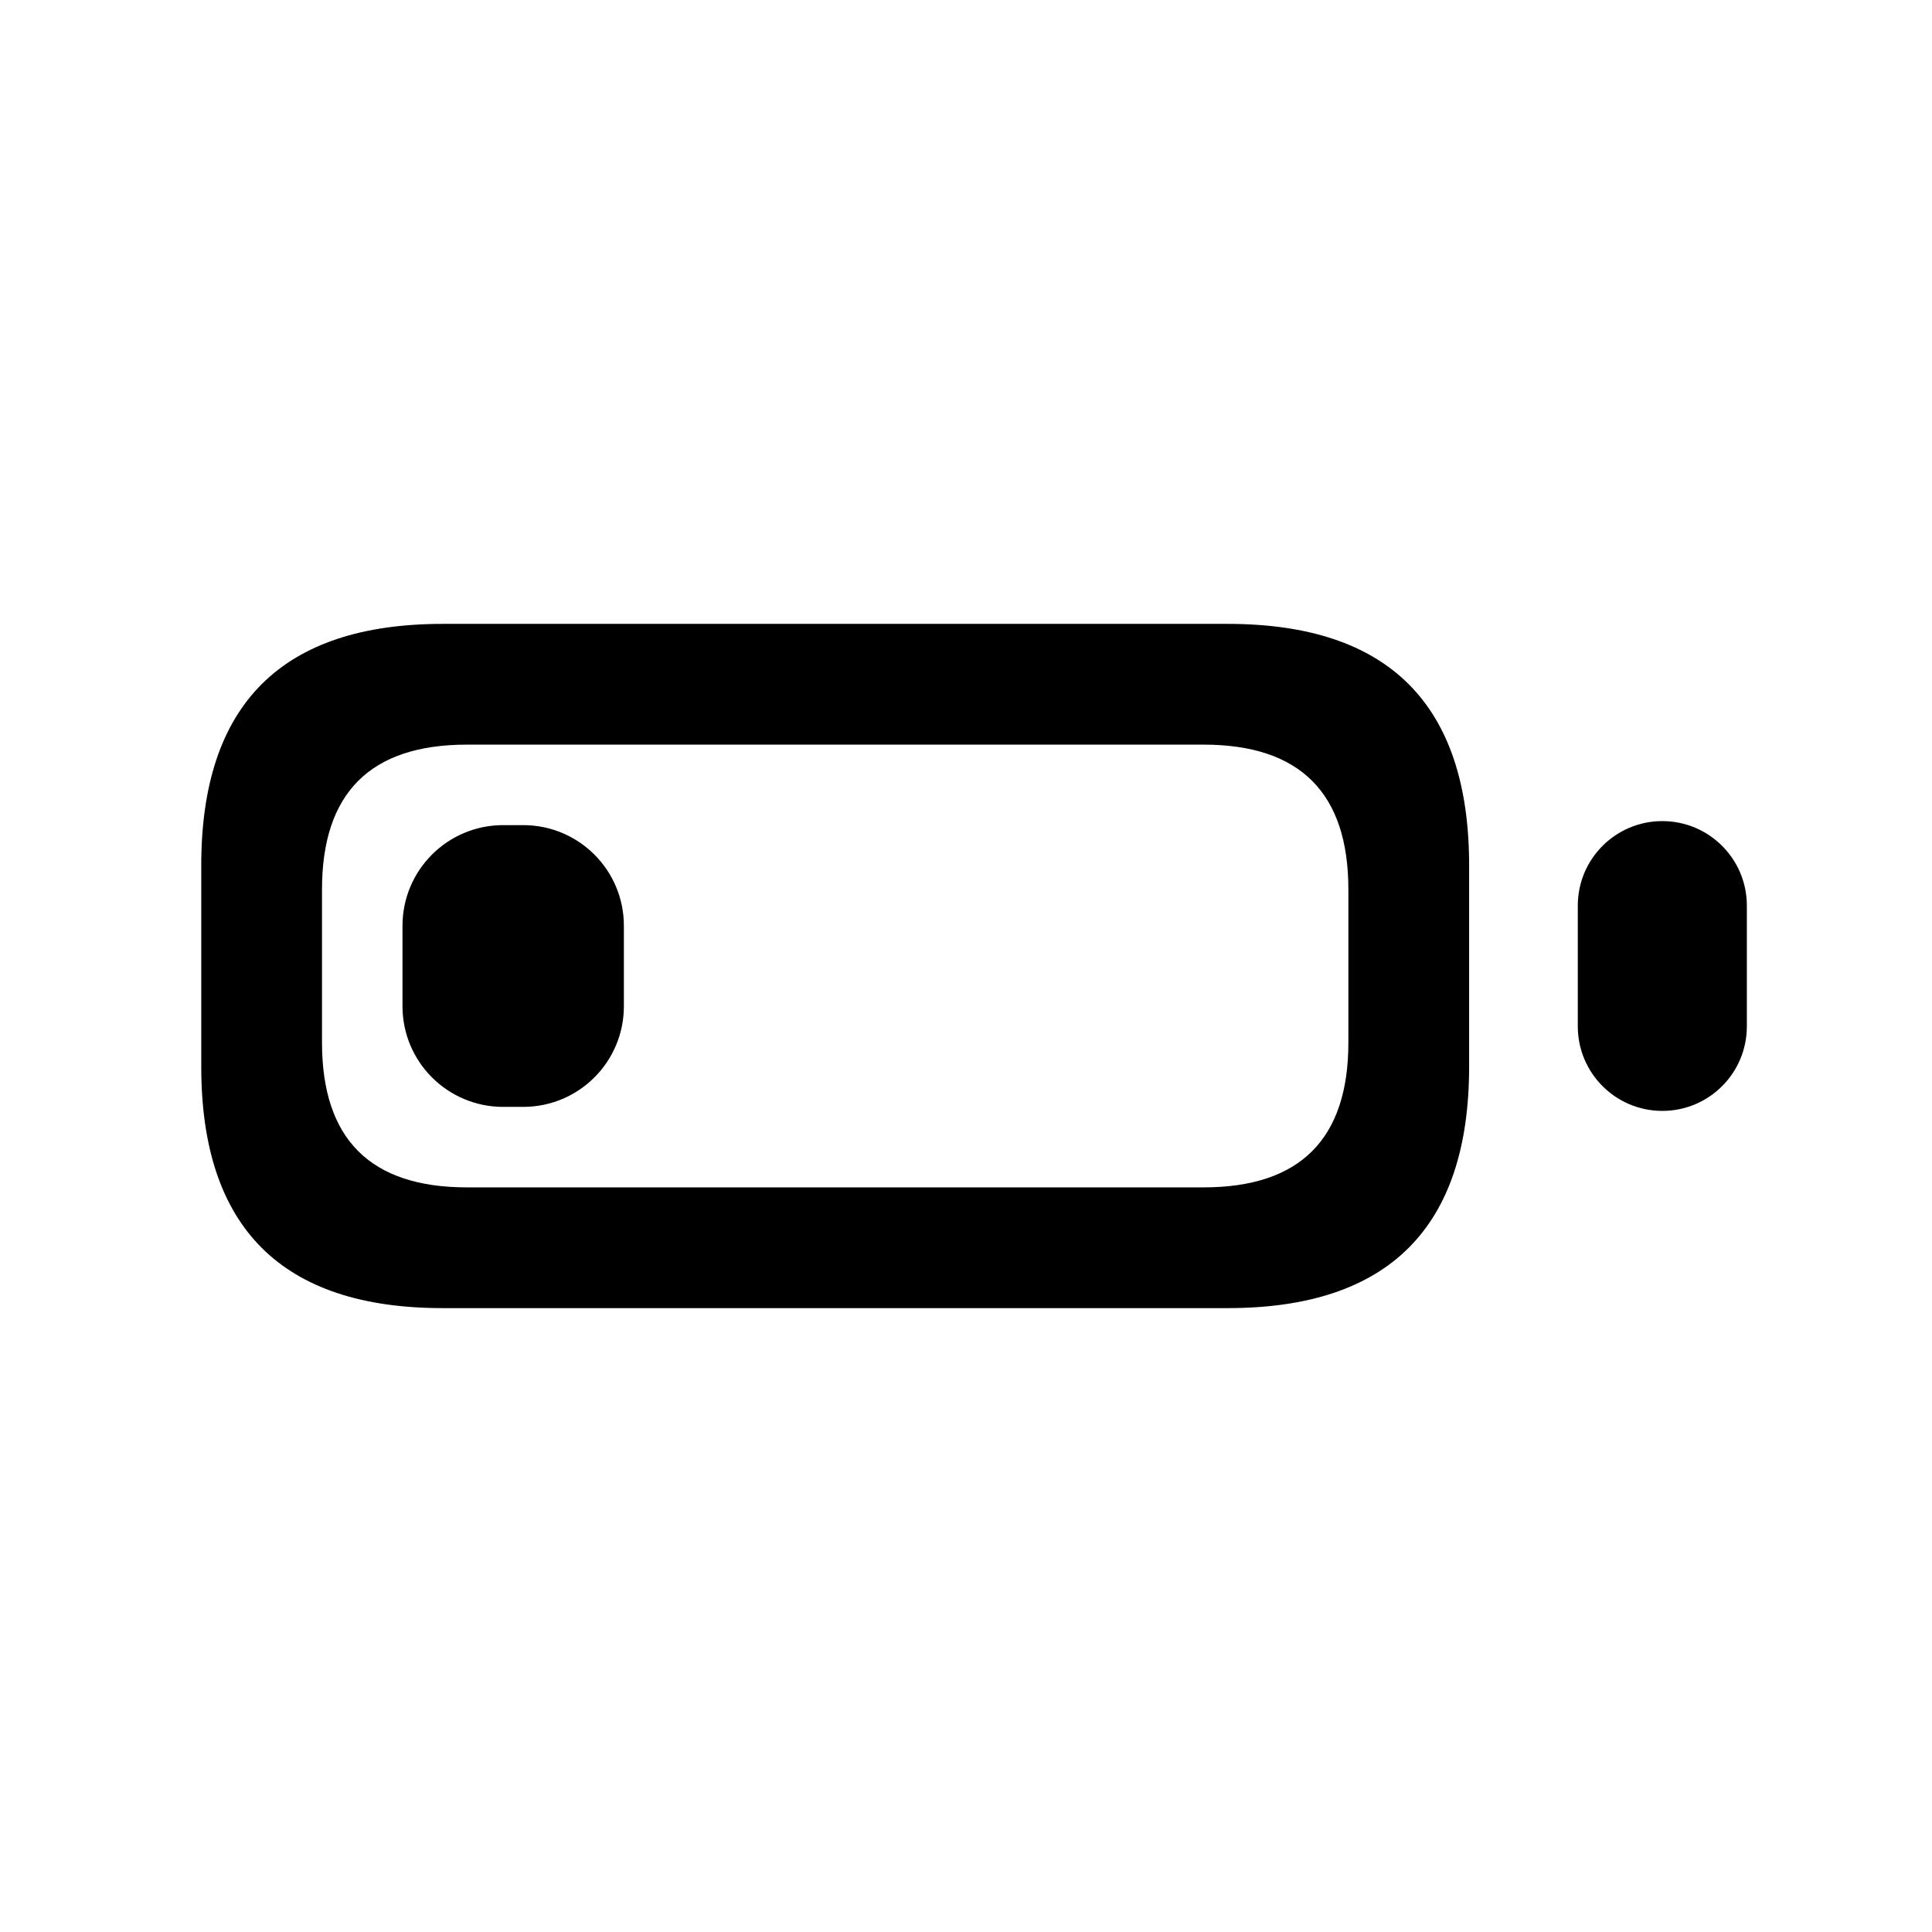
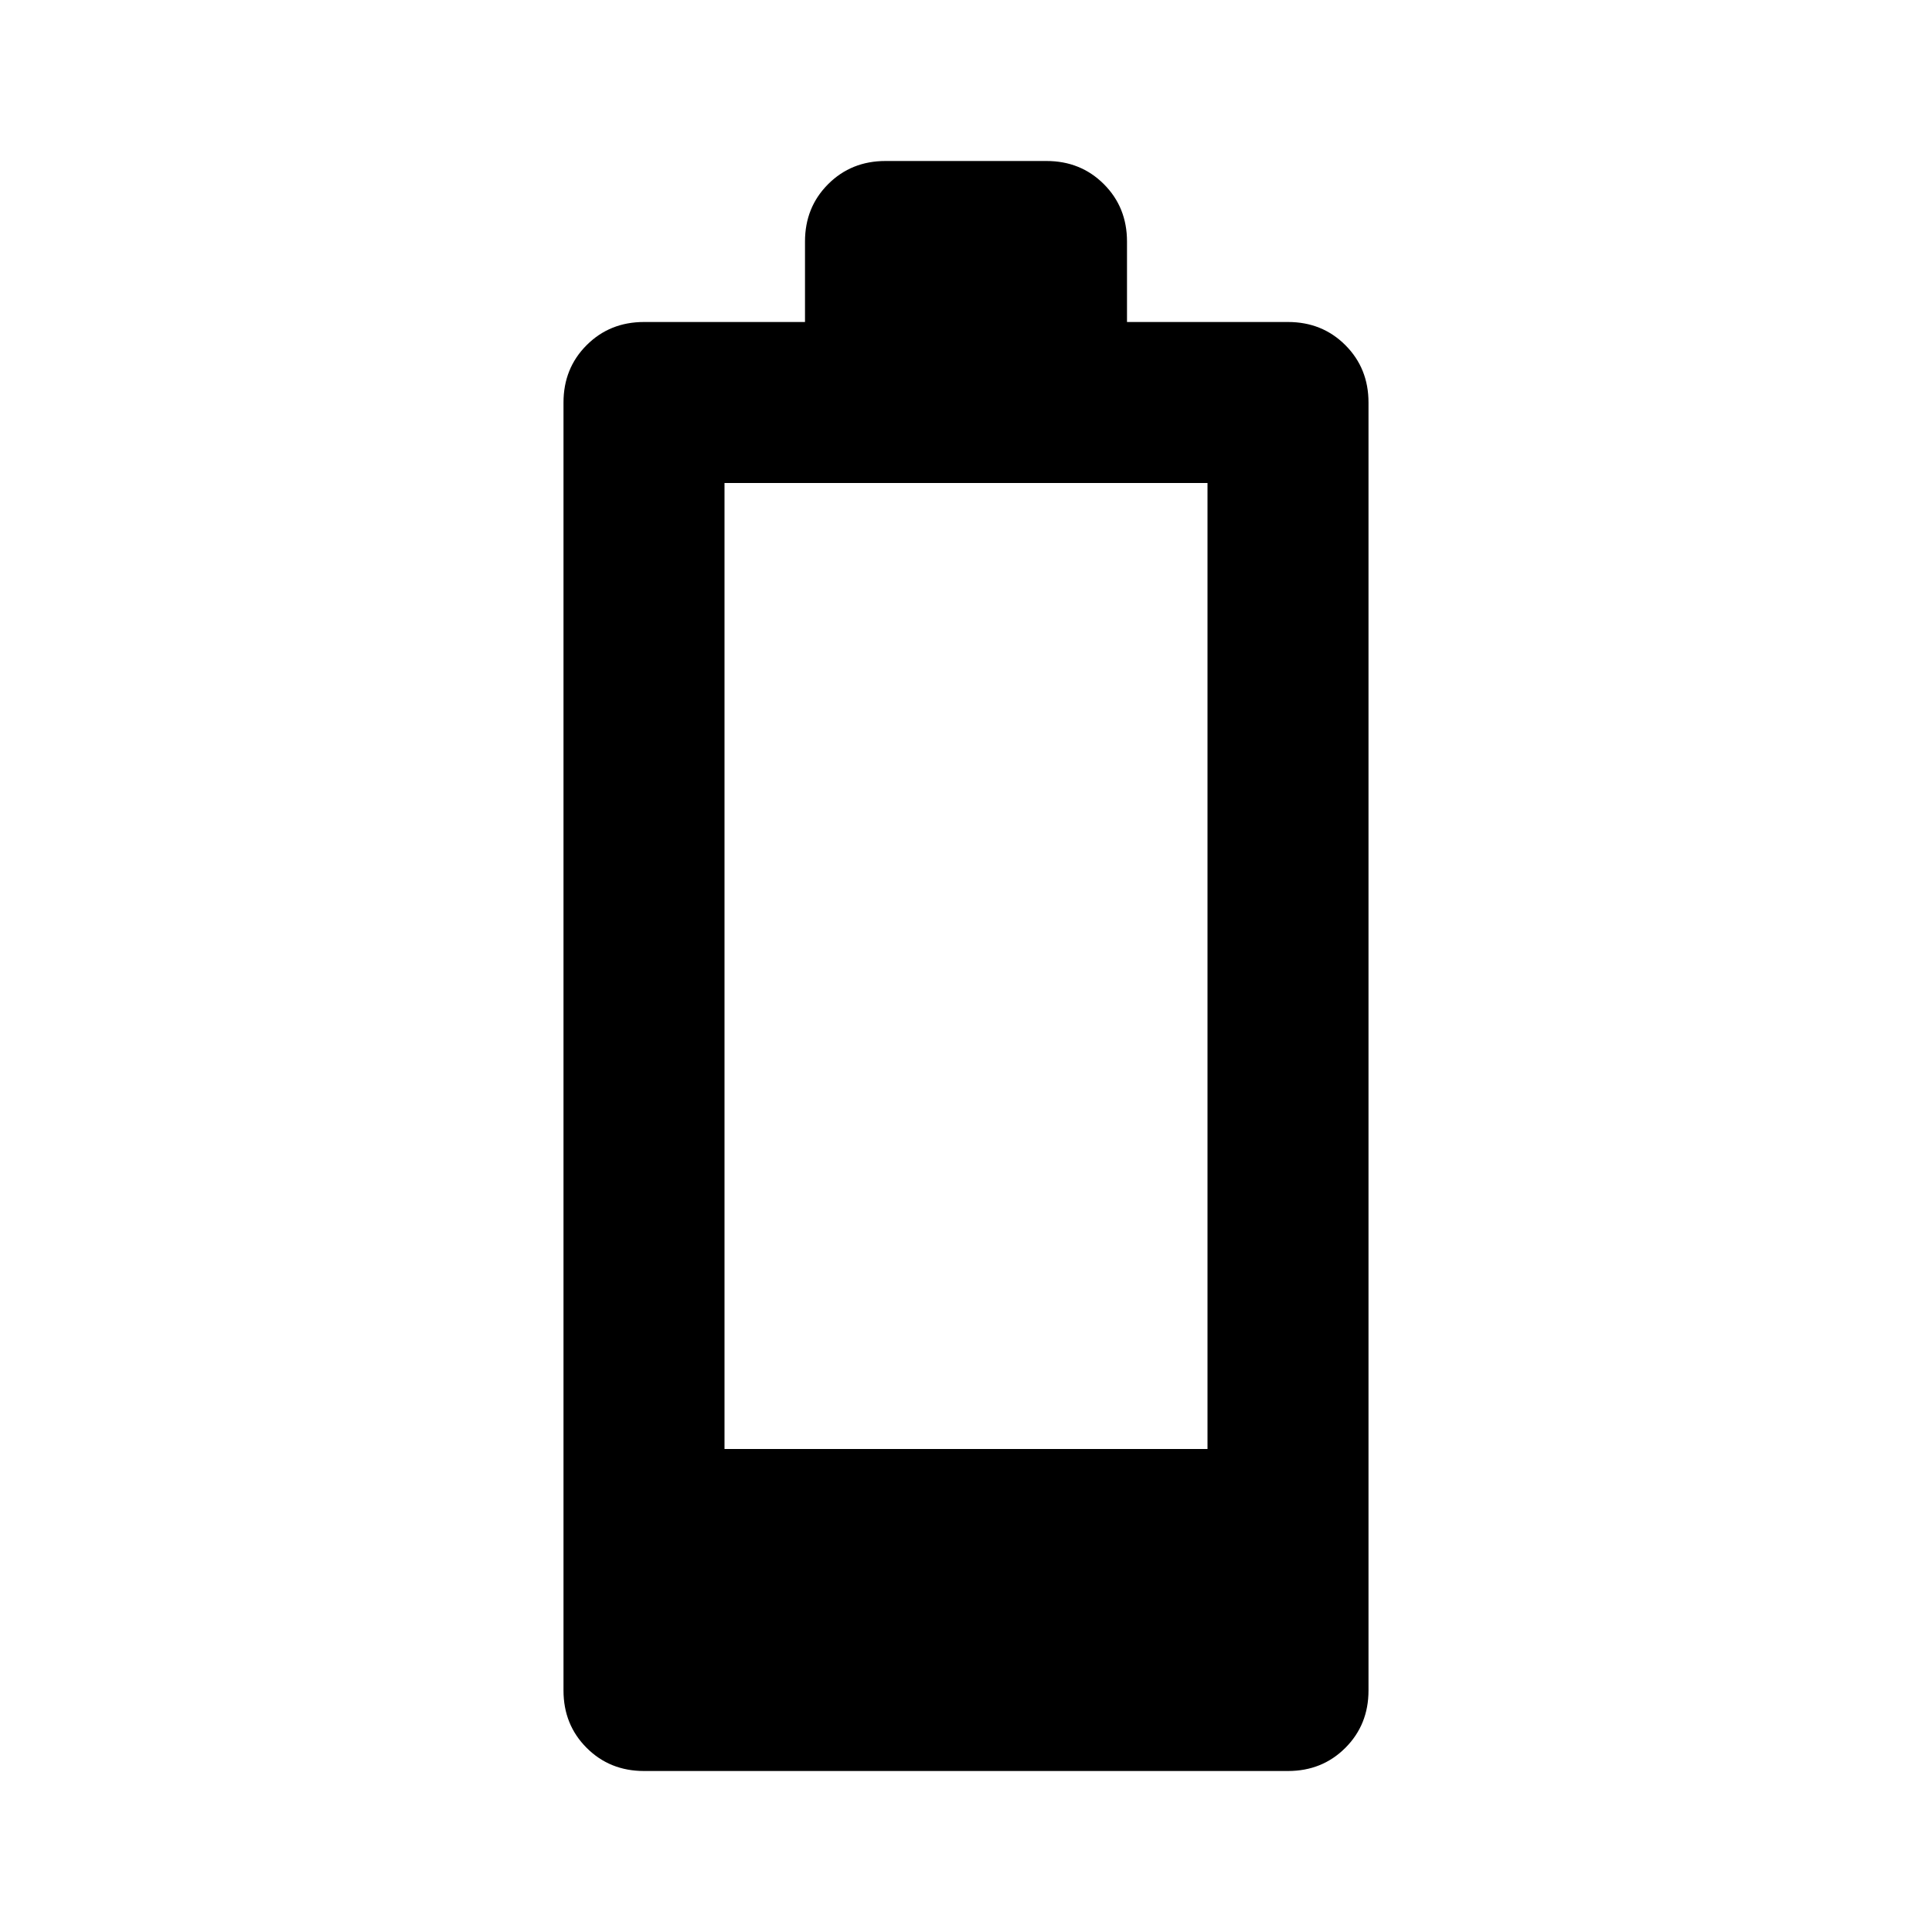
- <svg xmlns="http://www.w3.org/2000/svg" width="24" height="24" viewBox="0 0 24 24" fill="currentColor">
-   <path fill-rule="evenodd" d="M5.5 7.75H15.25Q18.25 7.75 18.25 10.75V13.25Q18.25 16.25 15.25 16.25H5.5Q2.5 16.25 2.5 13.25V10.75Q2.5 7.75 5.5 7.75ZM5.8 9.25Q4 9.25 4 11.05V12.95Q4 14.75 5.8 14.75H14.95Q16.75 14.75 16.75 12.95V11.05Q16.75 9.25 14.95 9.25Z" />
-   <rect x="19.6" y="10.2" width="2.1" height="3.6" rx="1.05" />
-   <rect x="5" y="10.25" width="2.75" height="3.5" rx="1.25" />
+ <svg xmlns="http://www.w3.org/2000/svg" width="24" height="24" viewBox="0 -960 960 960" fill="currentColor">
+   <path d="M320-80q-17 0-28.5-11.5T280-120v-640q0-17 11.5-28.5T320-800h80v-40q0-17 11.5-28.5T440-880h80q17 0 28.5 11.5T560-840v40h80q17 0 28.5 11.5T680-760v640q0 17-11.5 28.5T640-80H320Zm40-160h240v-480H360v480Z" fill="currentColor" />
</svg>
